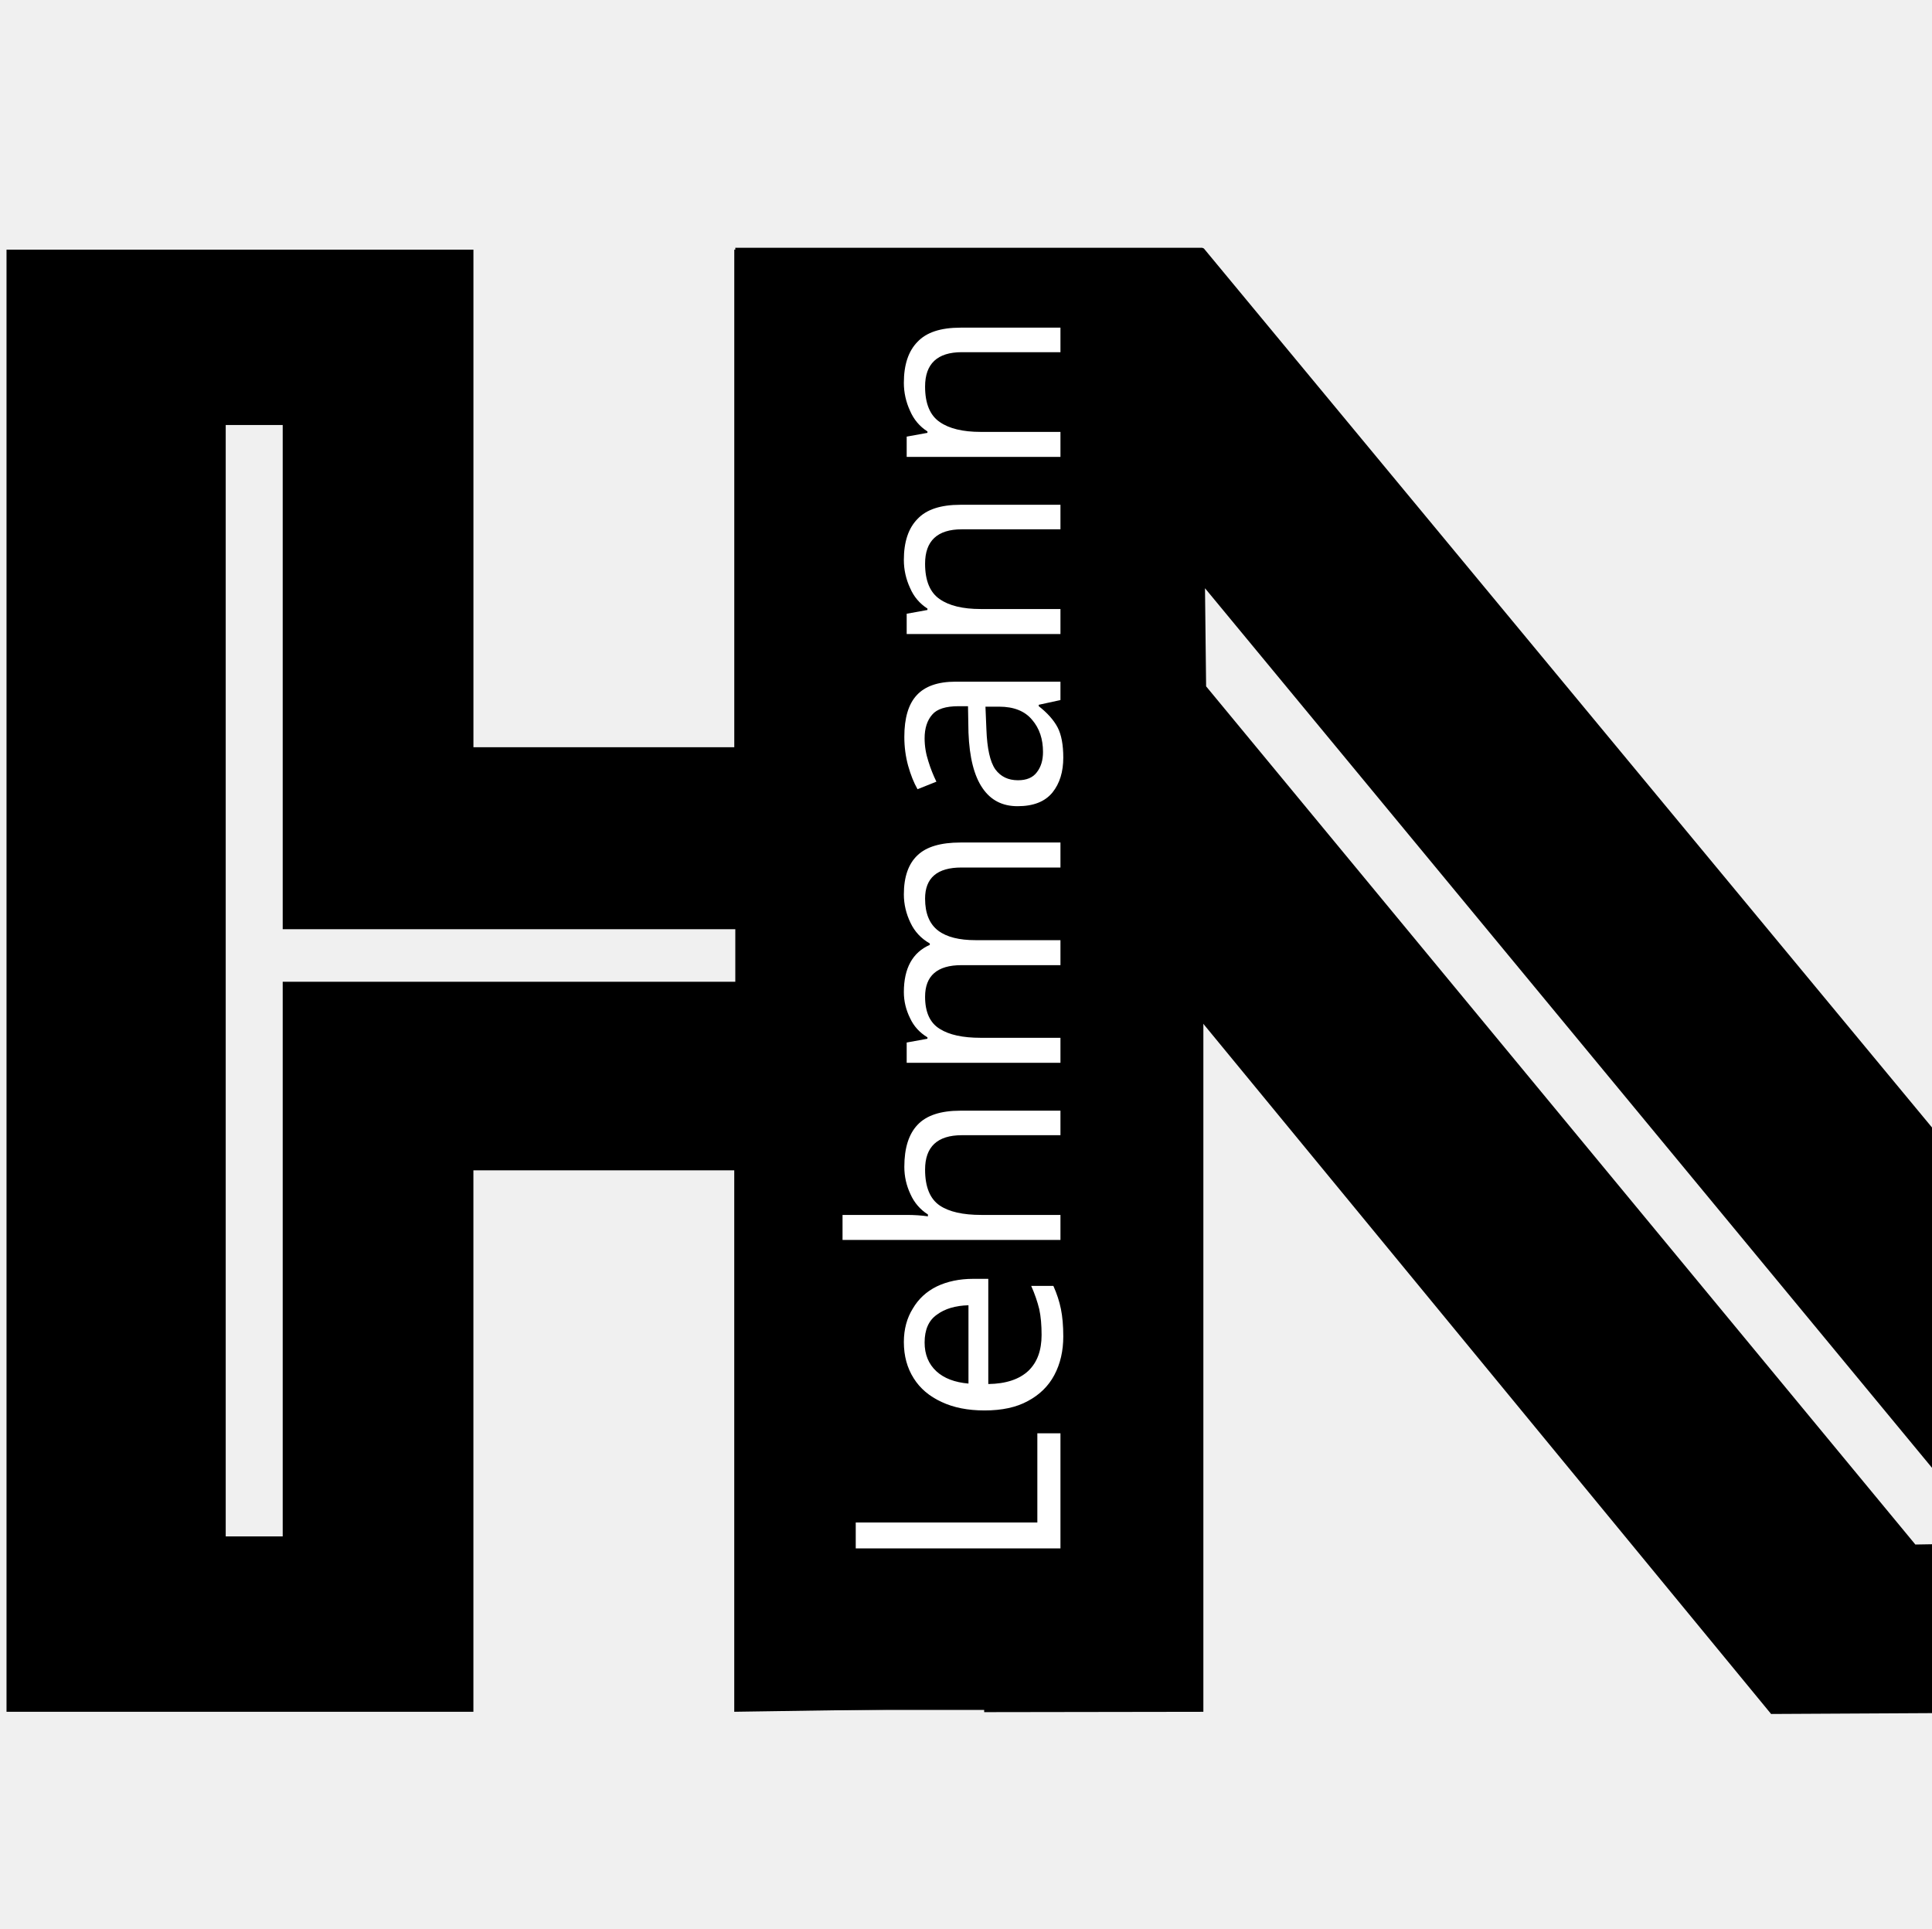
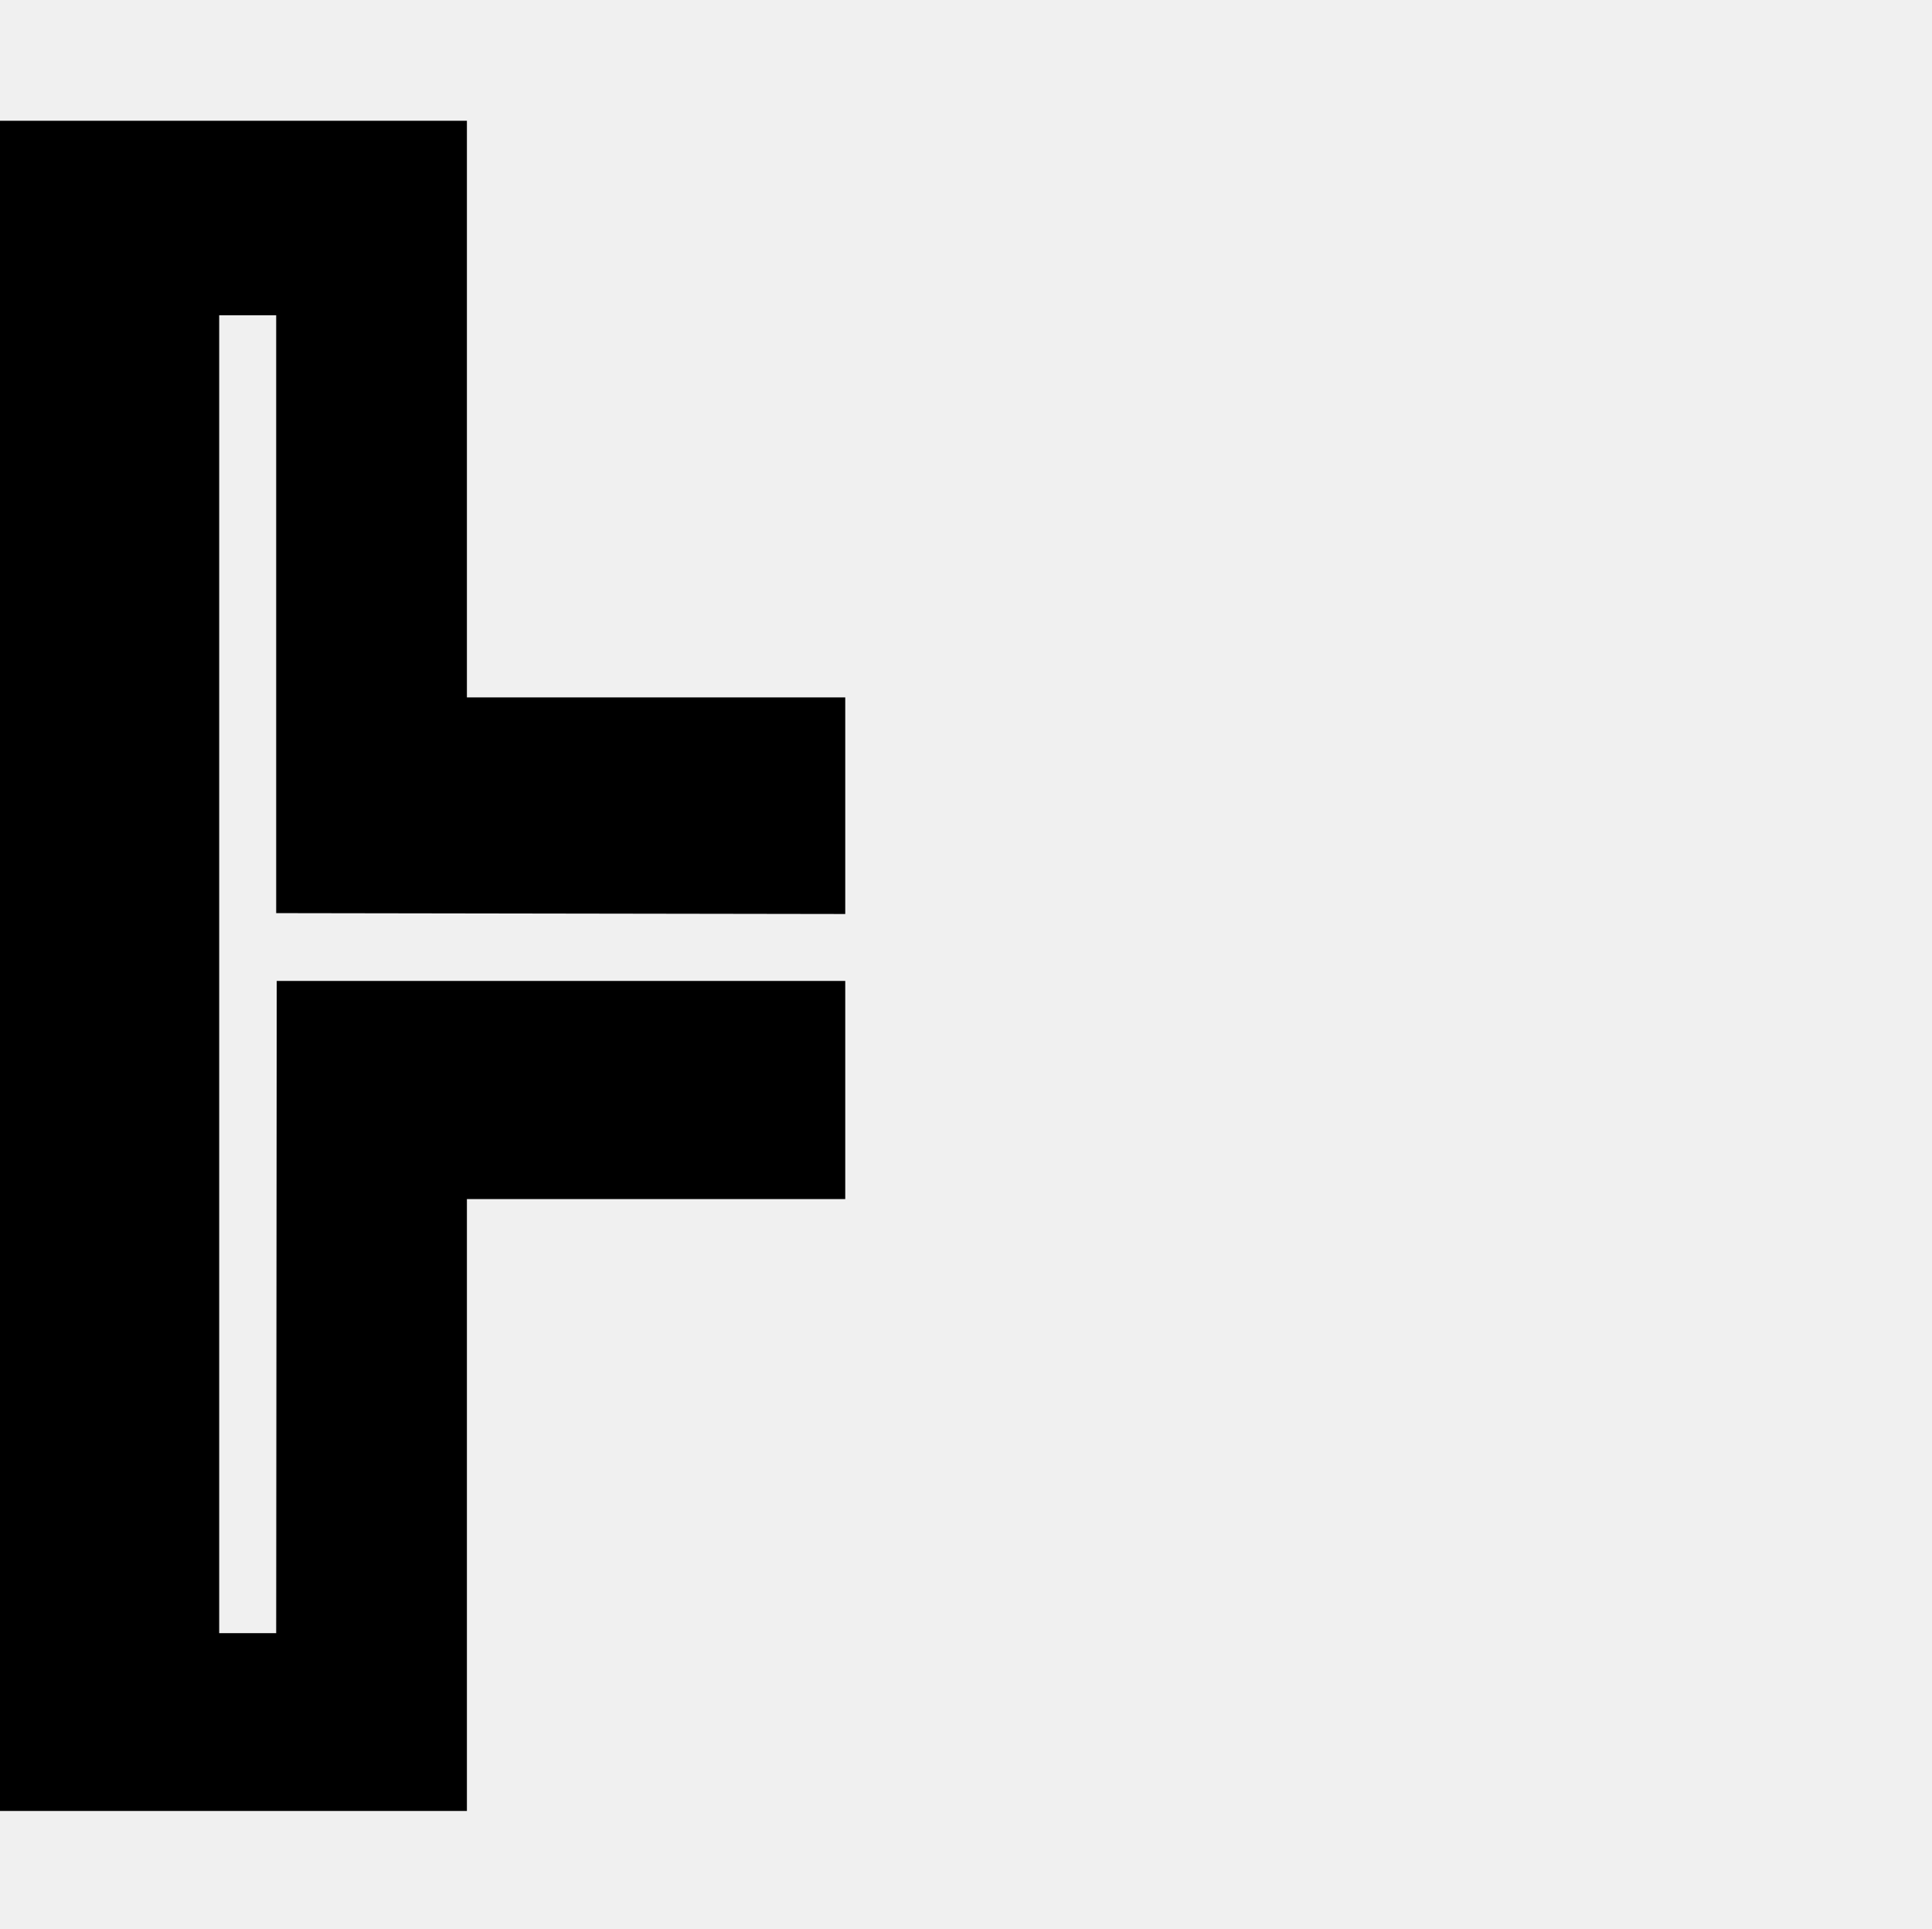
- <svg xmlns="http://www.w3.org/2000/svg" version="1.1" id="Ebene_1_Kopie" x="0px" y="0px" width="64px" height="63.875px" viewBox="0 0 64 63.875" enable-background="new 0 0 64 63.875" xml:space="preserve">
-   <g>
-     <path fill-rule="evenodd" clip-rule="evenodd" d="M80,56.662l-21.33,0.113L39.825,33.869v22.771H24.358V8.208h15.467l0.054,0.022   L80,56.662z M39.954,22.735l23.495,28.427l2.615-0.044L39.917,19.485L39.954,22.735z" />
-     <path fill-rule="evenodd" clip-rule="evenodd" d="M32.602,56.714V14.078h-1.888v16.701H9.365V14.078H7.477v36.815h1.888V32.521   h21.348v24.086l-6.39,0.095V38.767h-8.641v17.936H0.216V8.27h15.467v16.482h8.641V8.27h15.539v48.433L32.602,56.714z" />
-     <text transform="matrix(-4.371140e-08 -1 1 -4.371140e-08 35.1289 52.2129)" fill="#FFFFFF" font-family="'Phosphate-Inline'" font-size="9.493">Lehmann</text>
+ <svg xmlns="http://www.w3.org/2000/svg" version="1.1" x="0px" y="0px" width="64px" height="63.875px" viewBox="0 0 64 63.875" enable-background="new 0 0 64 63.875" xml:space="preserve">
+   <g id="Ebene_1_Kopie">
+     <path fill-rule="evenodd" clip-rule="evenodd" d="M19,91.454l-21.33,0.113l-18.846-22.906v22.771h-15.467V43h15.467l0.054,0.022   L19,91.454z M-21.046,57.527L2.449,85.954l2.615-0.044l-26.146-31.633L-21.046,57.527z" />
+     <path fill-rule="evenodd" clip-rule="evenodd" d="M9.149,30.247V10.443H7.261v43.655h1.888l0.018-21.605H28v7.227H15.467v20.267H0   V4h15.467v19.101H28v7.175L9.149,30.247" />
  </g>
+   <g id="Ebene_2">
+ </g>
</svg>
